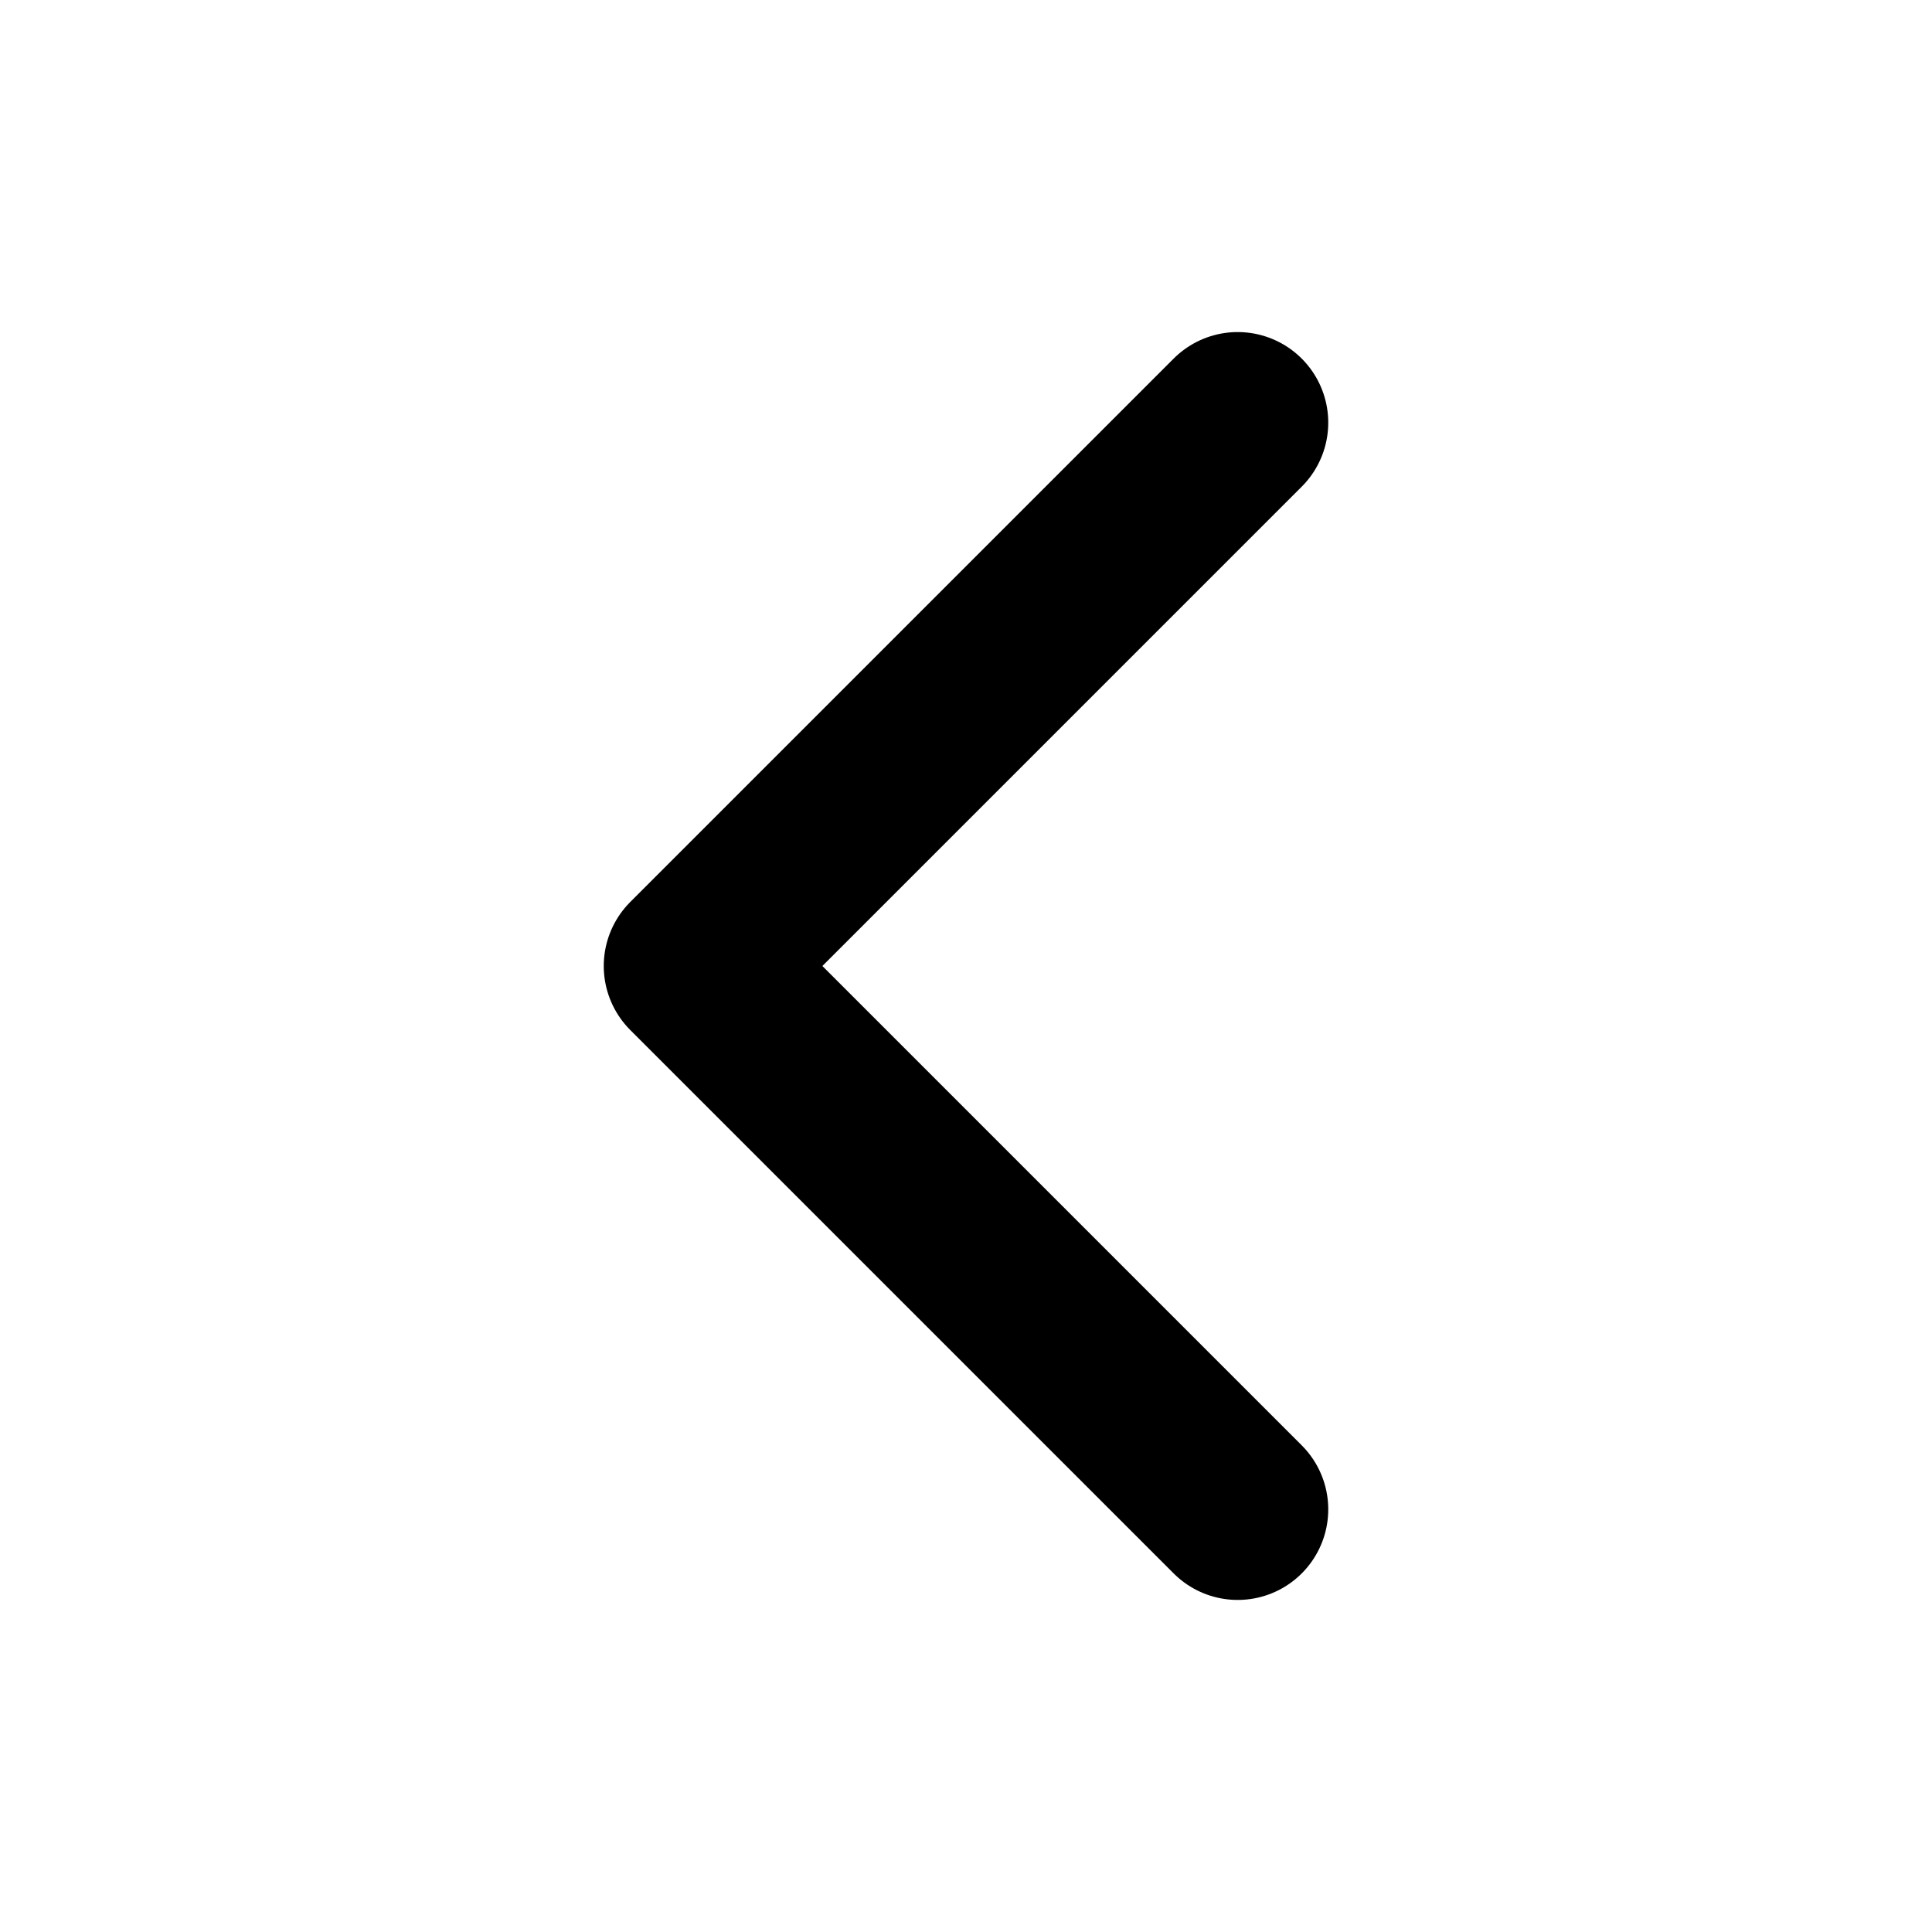
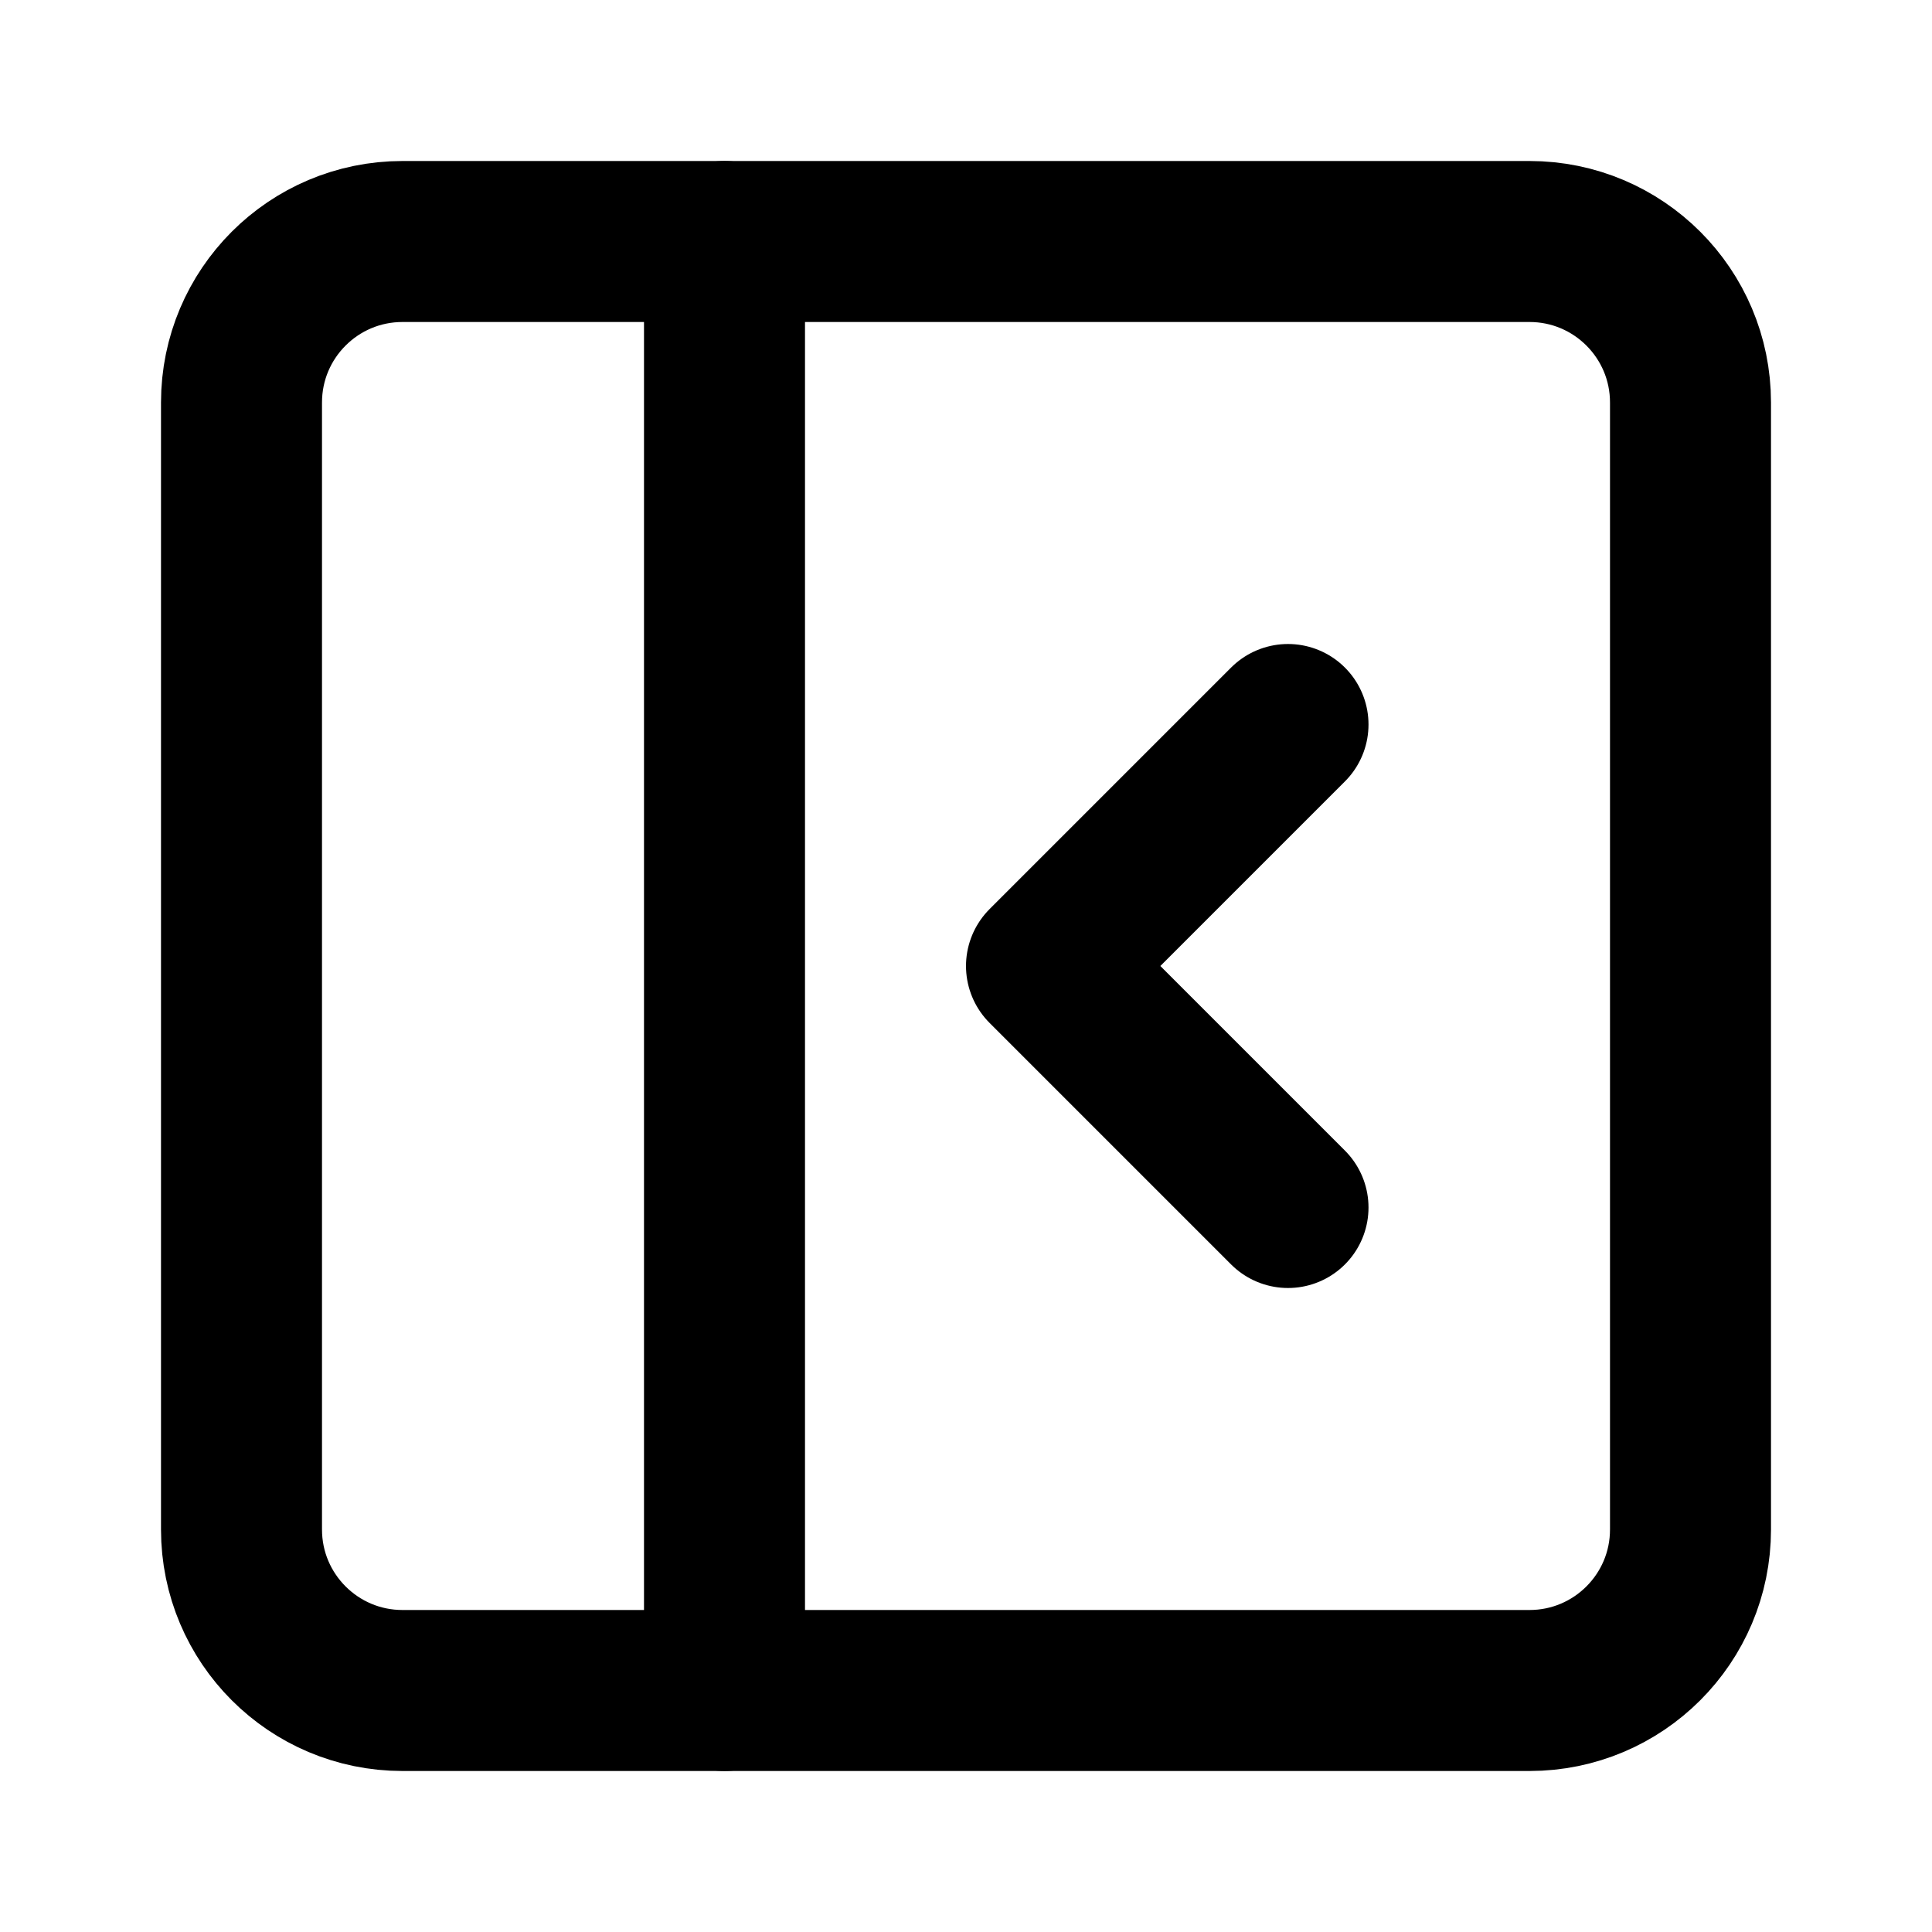
- <svg xmlns="http://www.w3.org/2000/svg" height="512" width="512">
-   <path d="M328,112l-144,144l144,144" fill="#000000" fill-opacity="0.0" stroke="#000" stroke-linecap="round" stroke-linejoin="round" stroke-width="48" />
+ <svg xmlns="http://www.w3.org/2000/svg" width="24" height="24" viewBox="0 0 24 24" fill="none" stroke="currentColor" stroke-width="2" stroke-linecap="round" stroke-linejoin="round" class="lucide lucide-panel-left-close-icon lucide-panel-left-close">
+   <rect width="18" height="18" x="3" y="3" rx="2" />
+   <path d="M9 3v18" />
+   <path d="m16 15-3-3 3-3" />
</svg>
